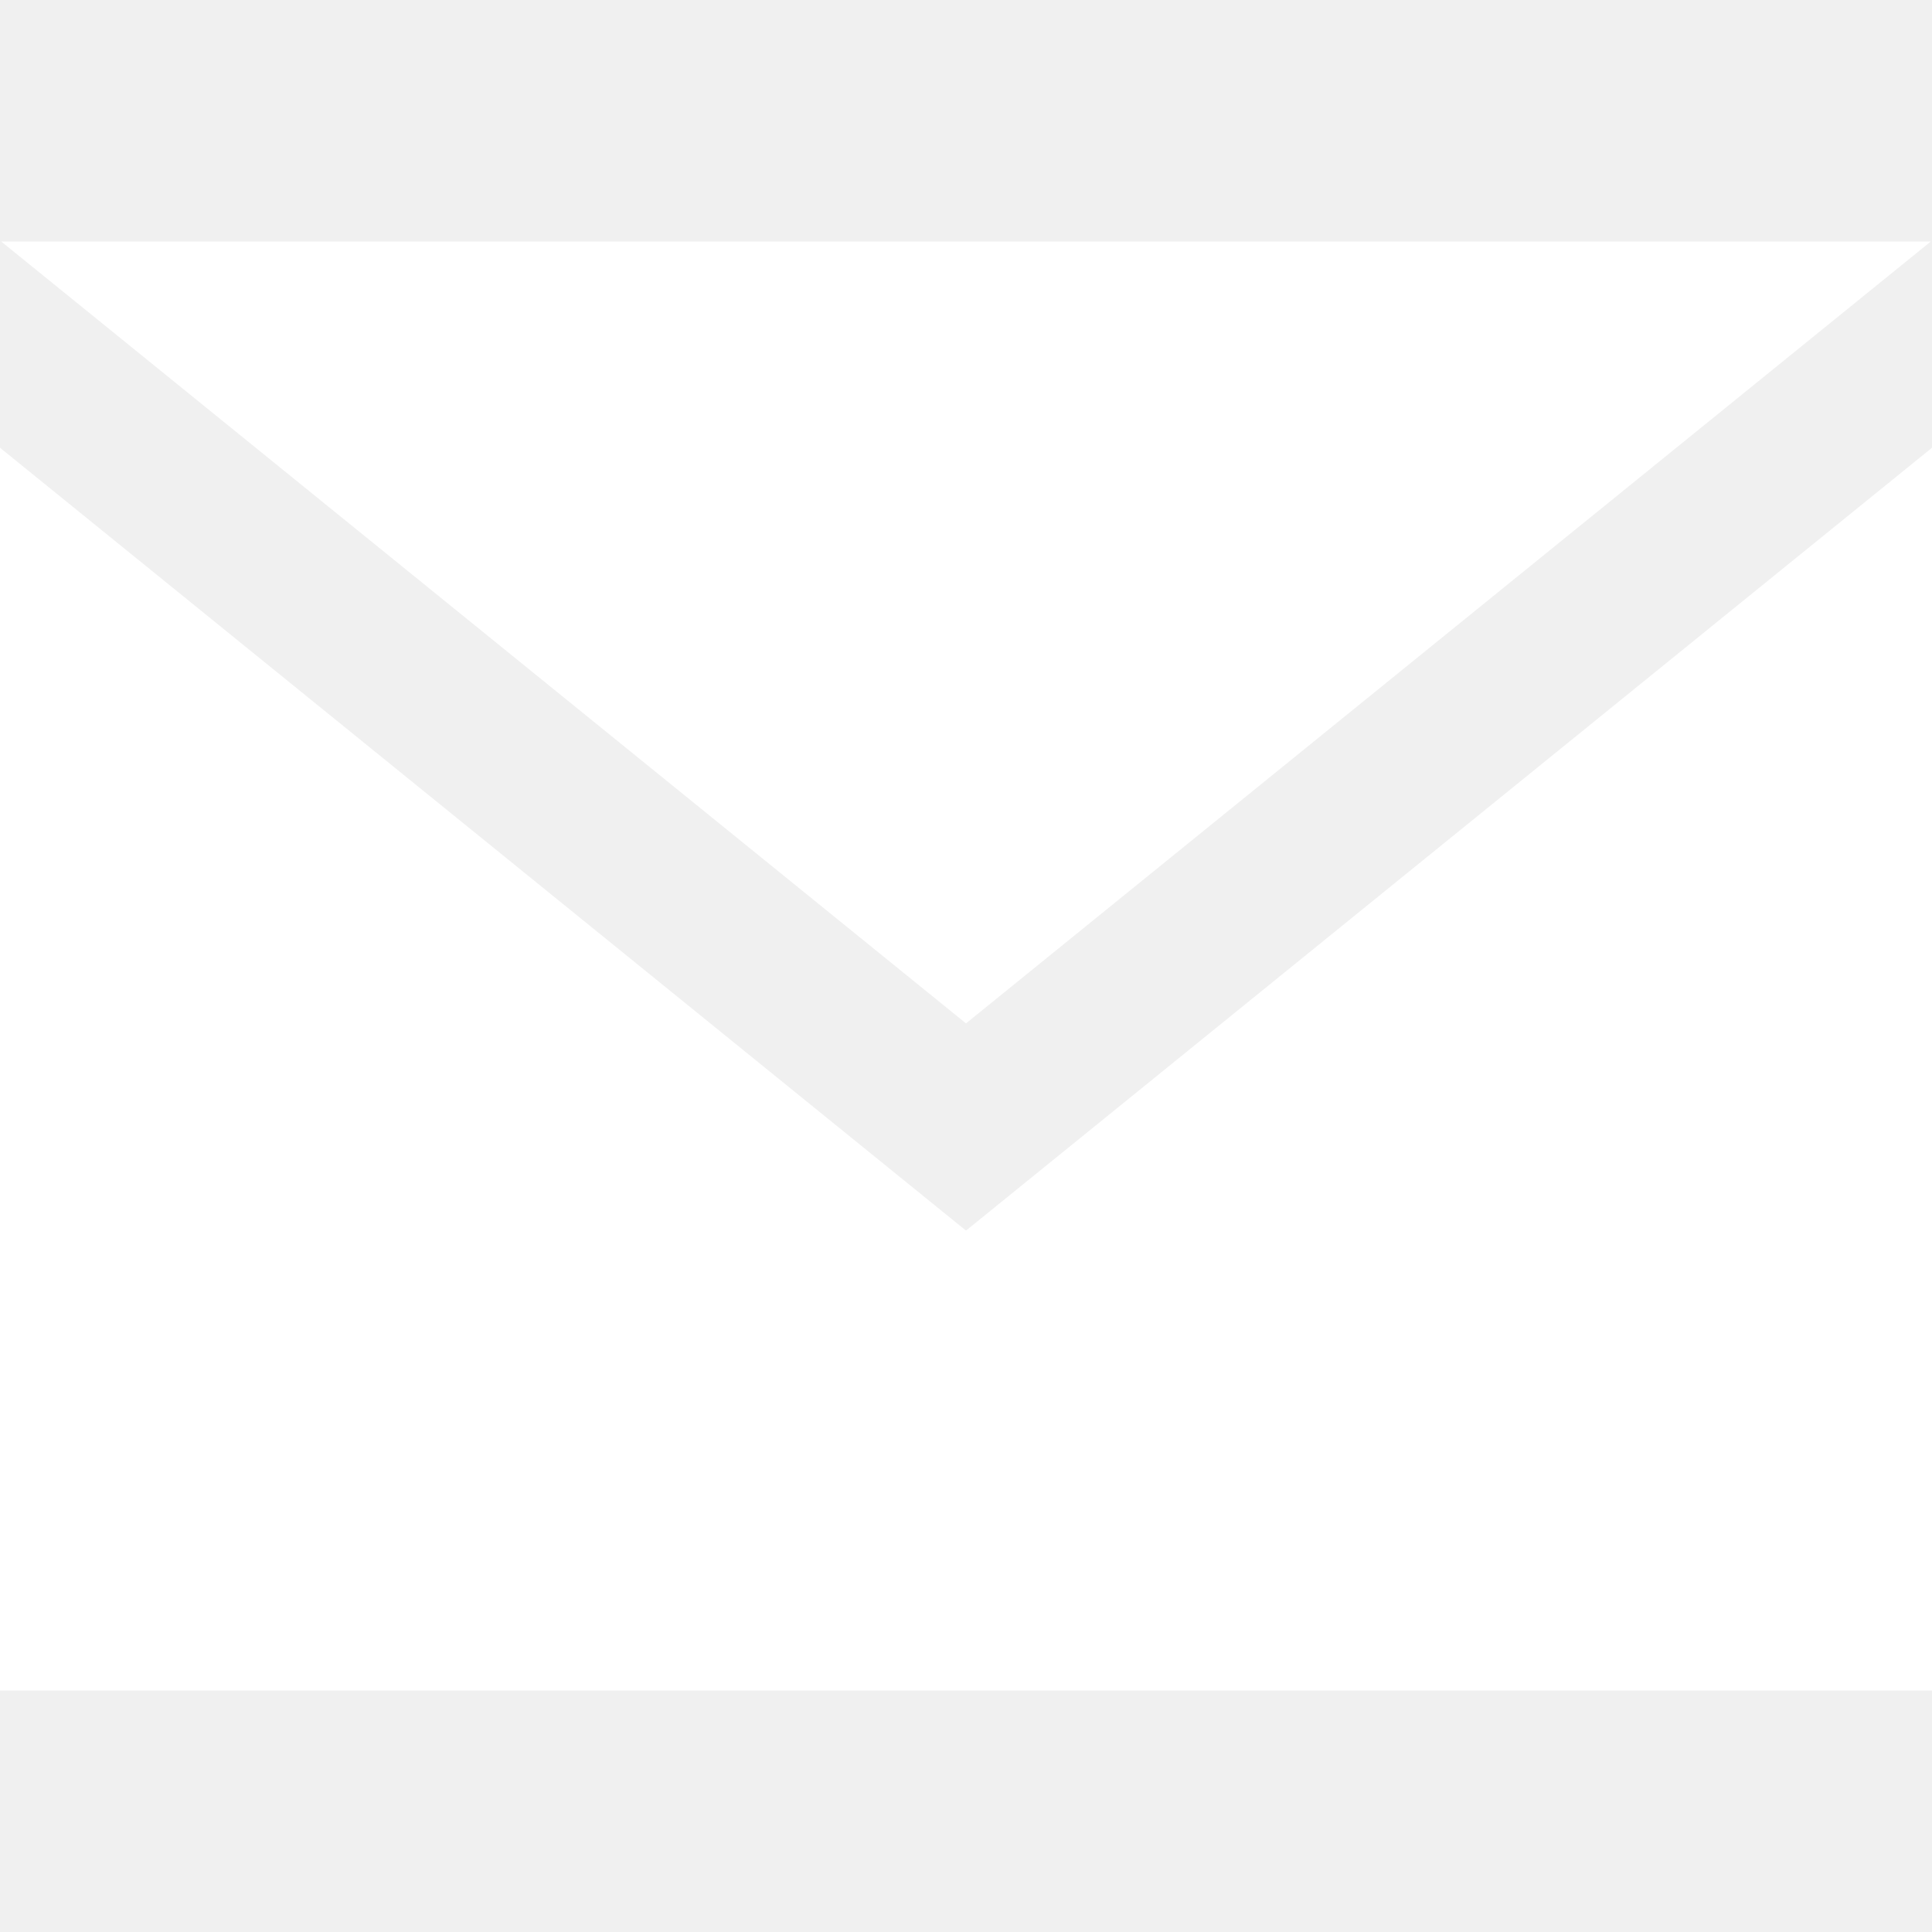
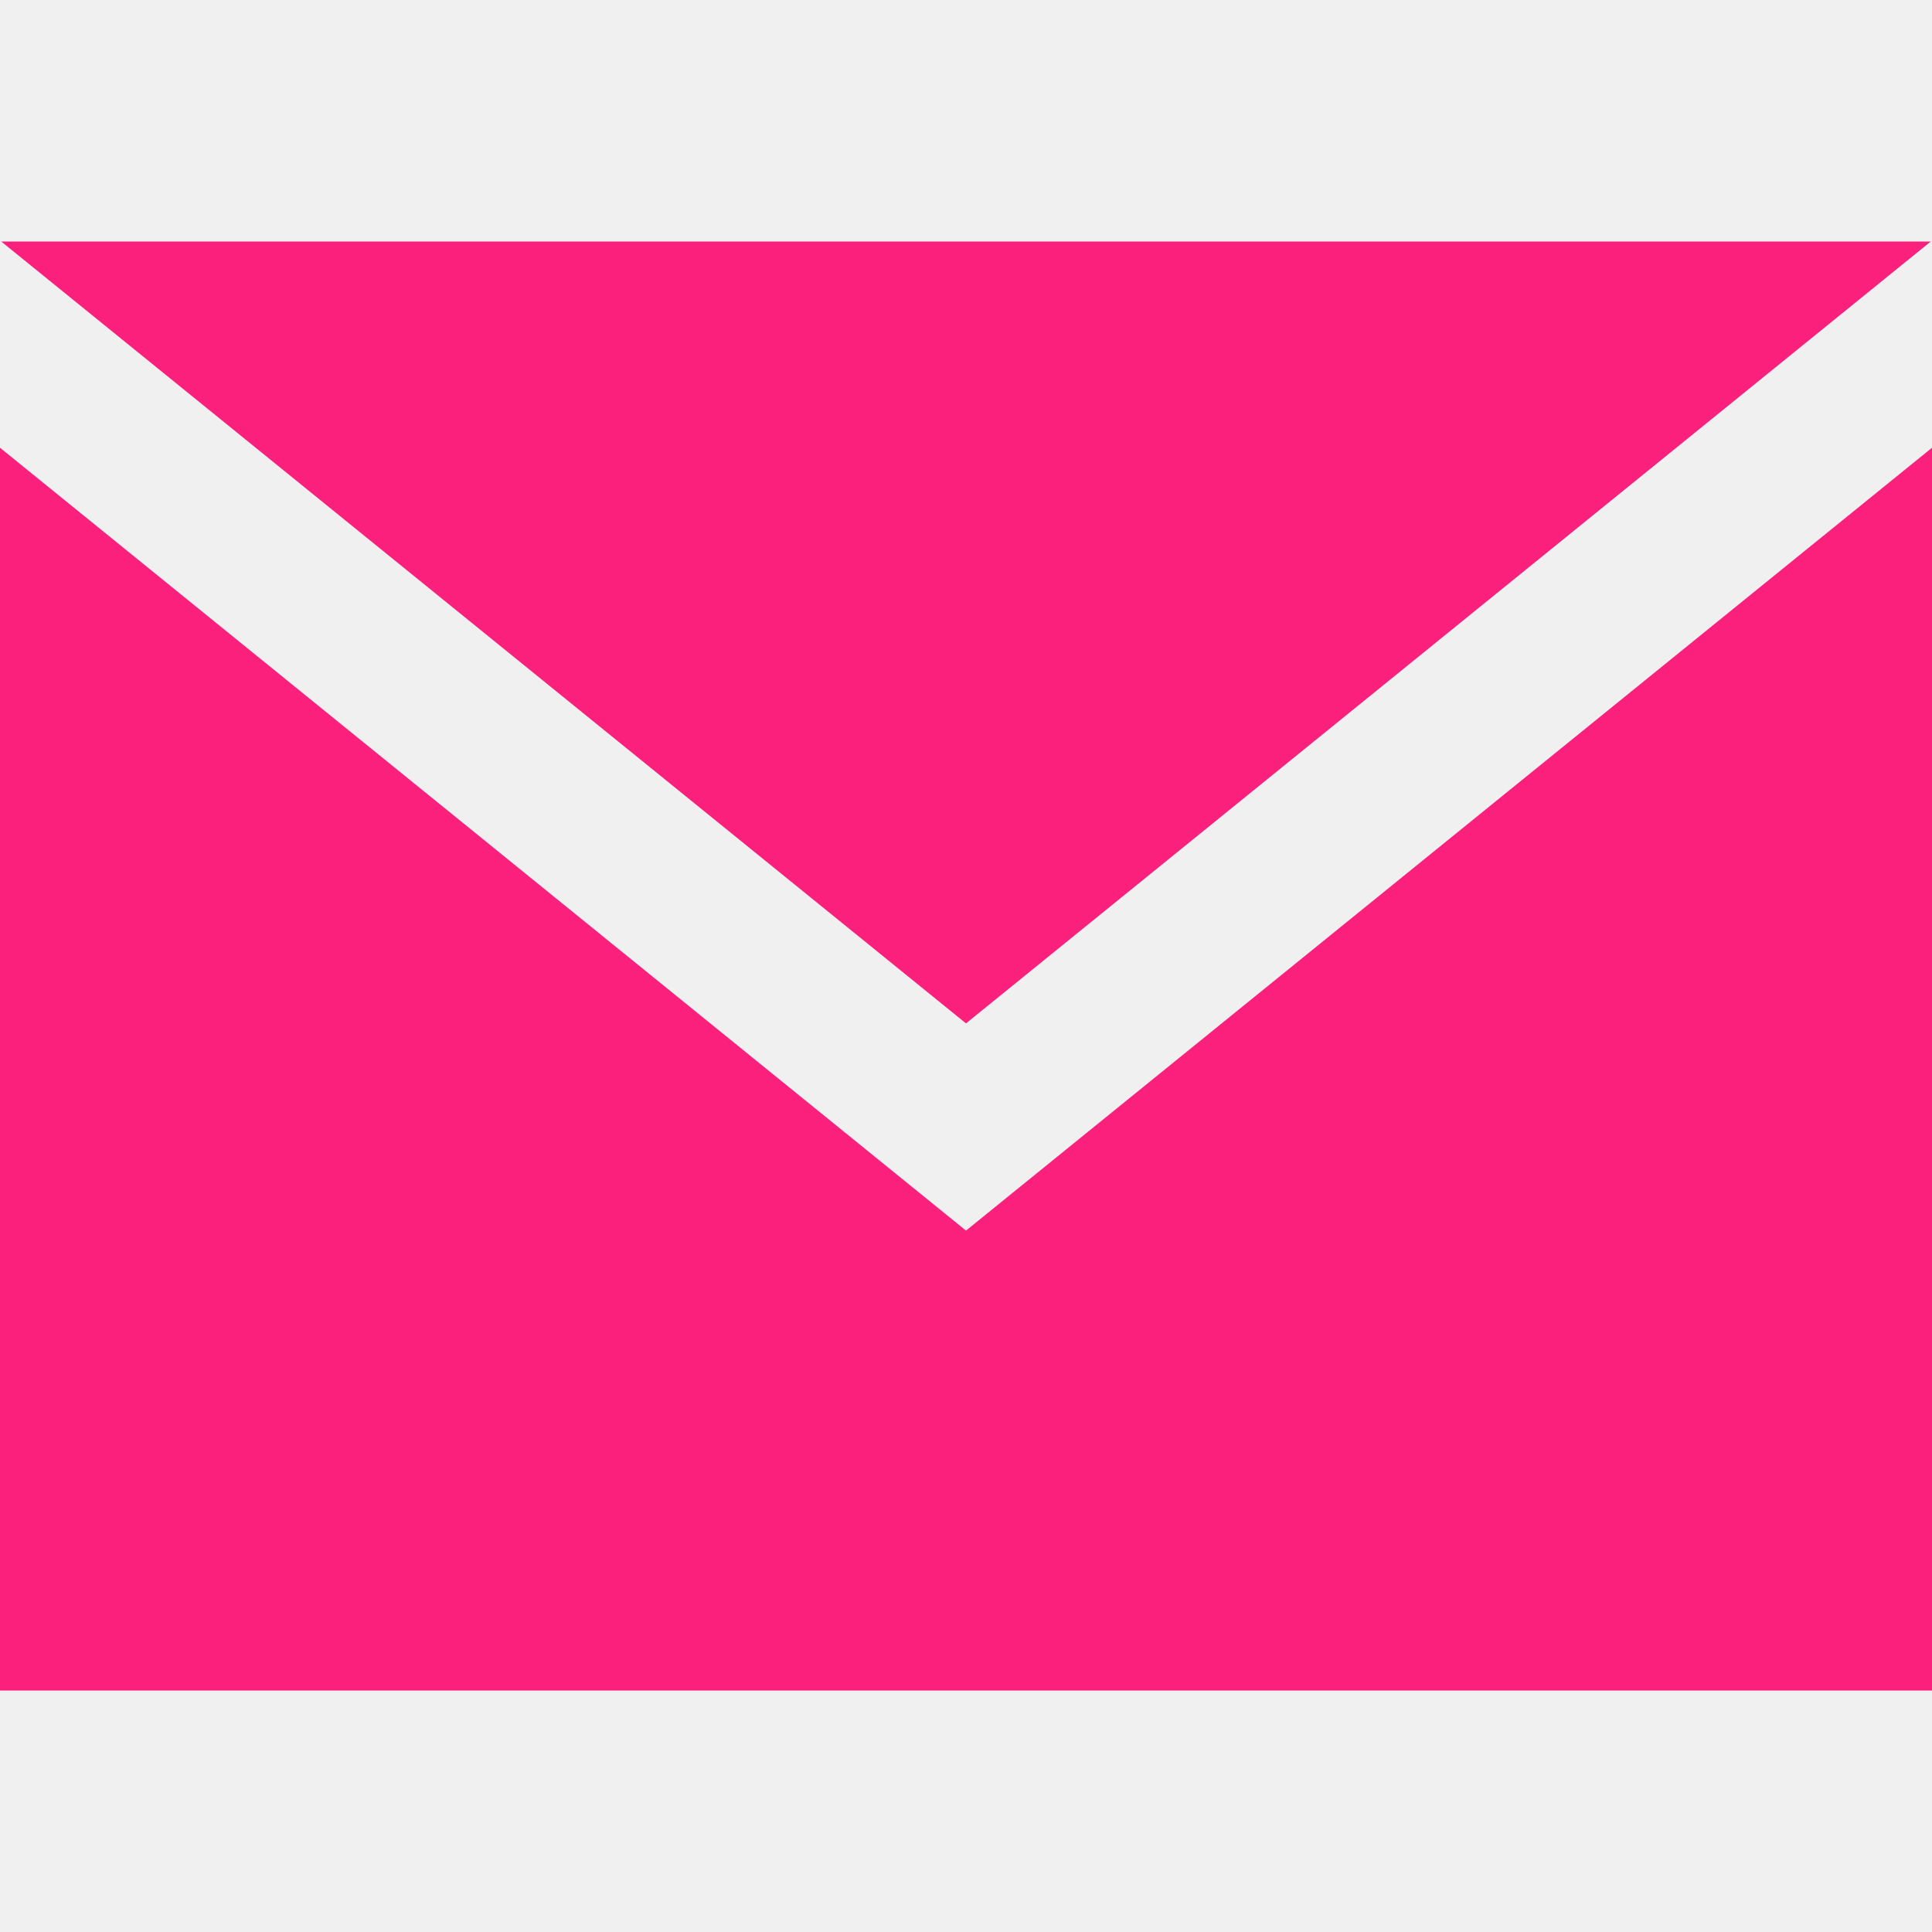
<svg xmlns="http://www.w3.org/2000/svg" width="24" height="24" viewBox="0 0 24 24">
-   <path fill="#ffffff" d="M12 12.713l-11.985-9.713h23.97l-11.985 9.713zm0 2.574l-12-9.725v15.438h24v-15.438l-12 9.725z" />
+   <path fill="#fa207b" d="M12 12.713l-11.985-9.713h23.97l-11.985 9.713zm0 2.574l-12-9.725v15.438h24v-15.438l-12 9.725z" />
</svg>
